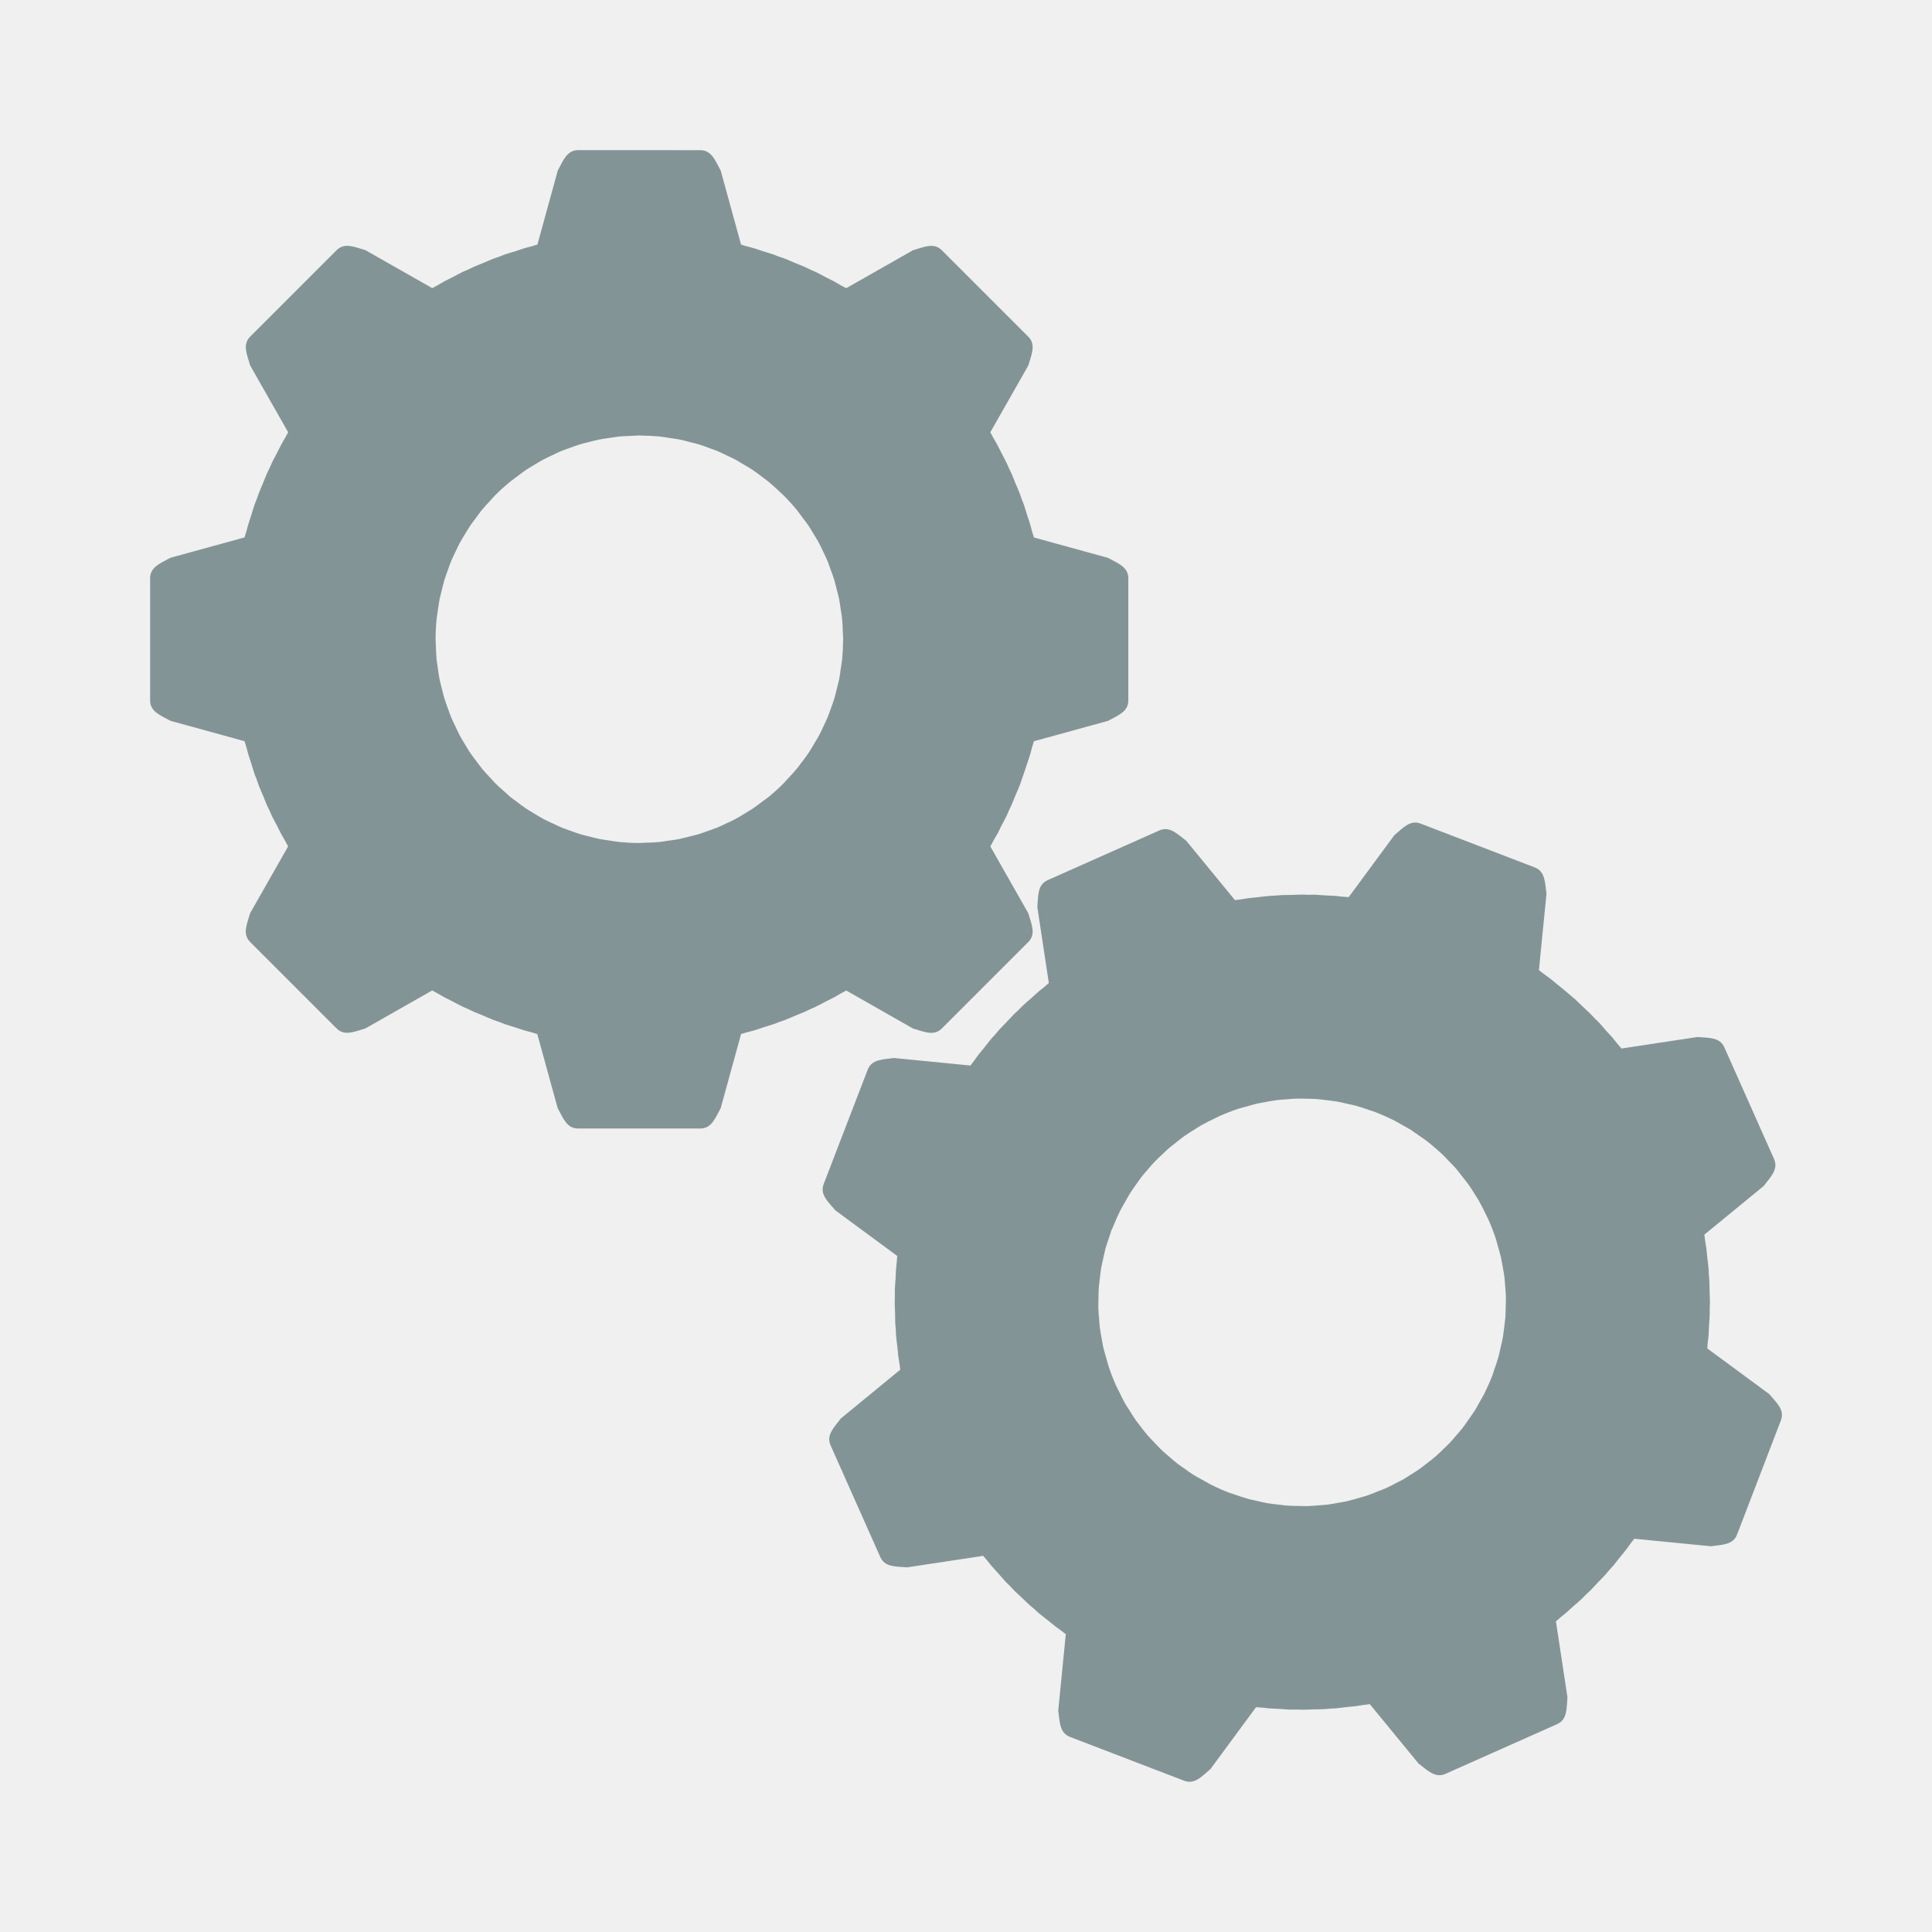
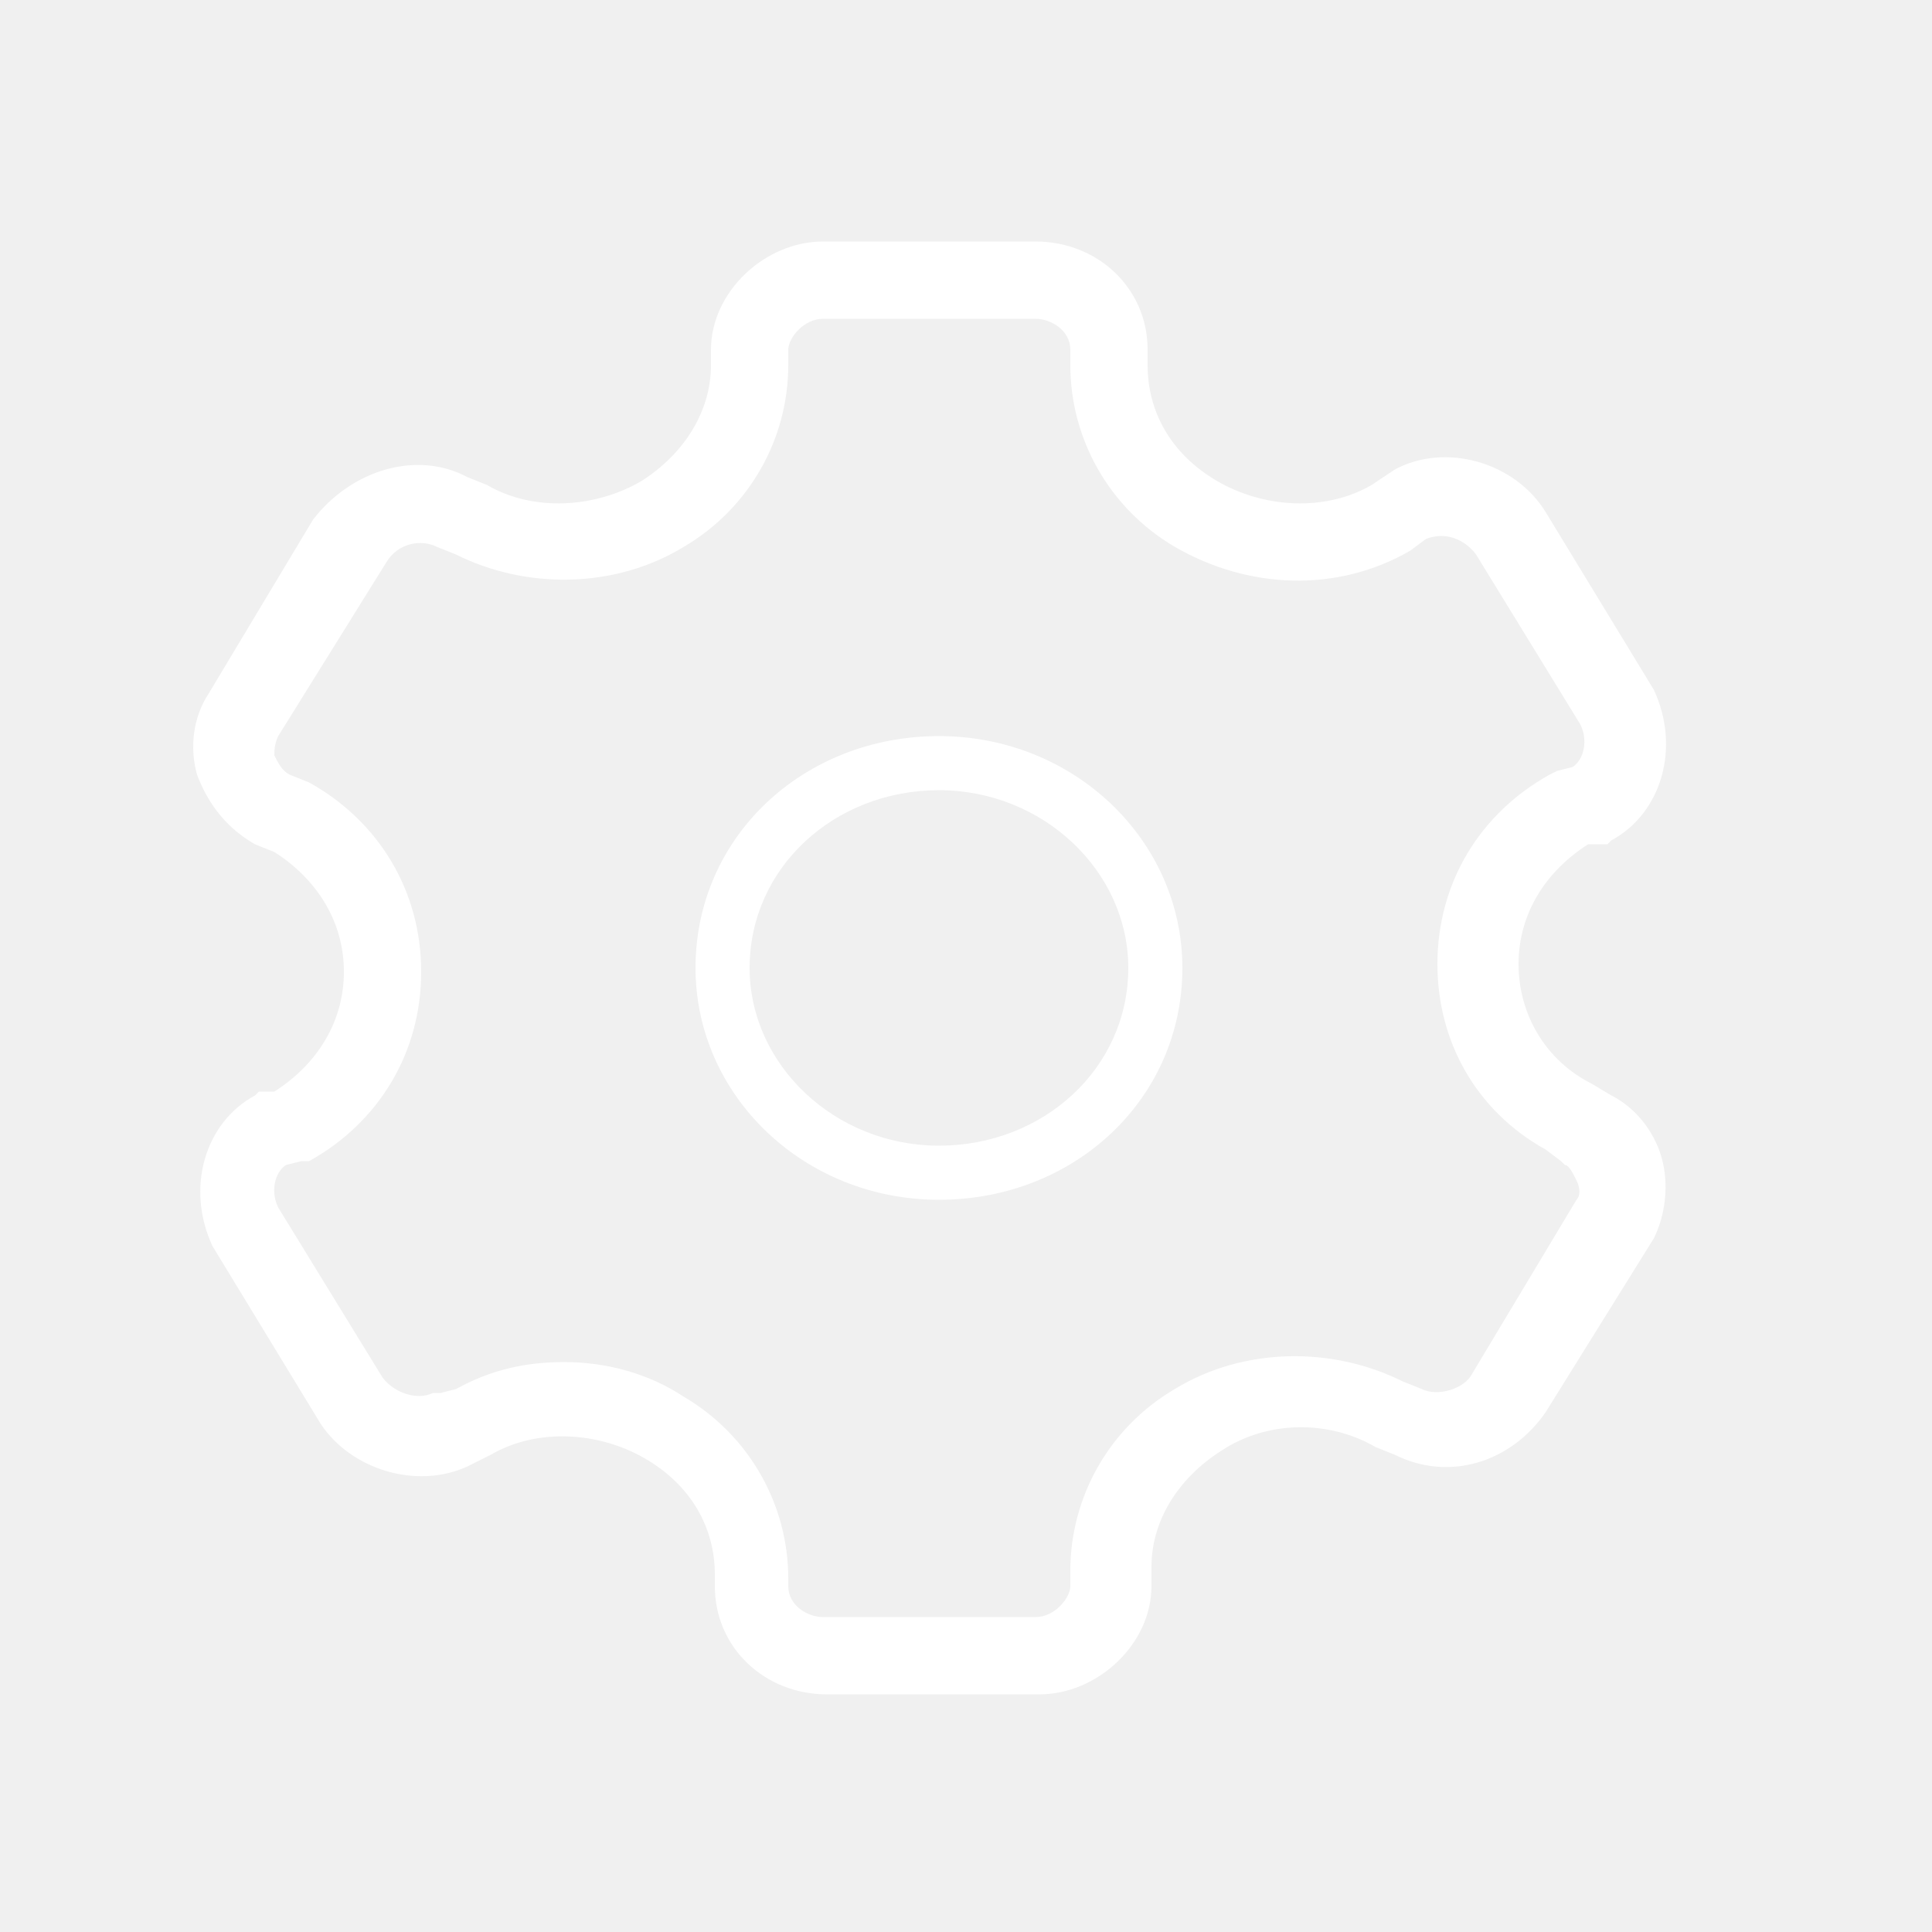
- <svg xmlns="http://www.w3.org/2000/svg" version="1.1" id="svg2" x="0px" y="0px" width="64px" height="64px" viewBox="0 128 64 64" enable-background="new 0 128 64 64" xml:space="preserve">
-   <defs id="defs6" />
-   <g id="g873" transform="translate(1.384349,0.4253229)">
-     <path id="path831" style="opacity:0.998;fill:#839496;fill-opacity:1;stroke-width:2;stroke-linejoin:round;stroke-opacity:0.996;stop-color:#000000" d="m 17.768,132.548 c -0.374,0 -0.495,0.347 -0.675,0.675 l -0.675,2.453 c -0.071,0.018 -0.139,0.044 -0.21,0.063 -0.068,0.019 -0.137,0.034 -0.206,0.054 -0.104,0.03 -0.204,0.069 -0.307,0.102 -0.118,0.038 -0.239,0.069 -0.356,0.109 -0.066,0.023 -0.129,0.052 -0.195,0.076 -0.062,0.023 -0.124,0.041 -0.186,0.065 -0.114,0.044 -0.226,0.097 -0.339,0.144 -0.101,0.042 -0.205,0.078 -0.305,0.123 -0.073,0.033 -0.144,0.07 -0.216,0.104 -0.001,5.8e-4 -0.003,7.4e-4 -0.004,0.001 -0.051,0.024 -0.103,0.042 -0.153,0.066 -0.118,0.057 -0.233,0.123 -0.349,0.183 -0.085,0.044 -0.173,0.082 -0.257,0.128 -0.084,0.046 -0.165,0.096 -0.248,0.144 -0.05,0.029 -0.102,0.052 -0.152,0.082 l -2.213,-1.258 c -0.359,-0.104 -0.69,-0.264 -0.955,0 l -2.864,2.864 c -0.264,0.264 -0.104,0.596 0,0.955 l 1.258,2.213 c -0.033,0.055 -0.059,0.113 -0.091,0.169 -0.042,0.073 -0.086,0.144 -0.127,0.218 -0.051,0.094 -0.096,0.192 -0.145,0.287 -0.058,0.112 -0.121,0.222 -0.175,0.335 -0.007,0.014 -0.012,0.029 -0.018,0.043 -0.018,0.037 -0.033,0.076 -0.05,0.113 -0.032,0.069 -0.068,0.136 -0.099,0.206 -0.047,0.106 -0.086,0.216 -0.131,0.323 -0.046,0.11 -0.096,0.219 -0.138,0.33 -0.024,0.063 -0.043,0.127 -0.066,0.19 -0.018,0.048 -0.039,0.095 -0.057,0.144 -0.004,0.01 -0.008,0.02 -0.012,0.03 -0.042,0.119 -0.075,0.241 -0.113,0.361 -0.034,0.107 -0.073,0.213 -0.104,0.32 -0.021,0.07 -0.037,0.141 -0.057,0.211 -0.019,0.068 -0.043,0.134 -0.061,0.203 l -2.453,0.674 c -0.328,0.181 -0.675,0.302 -0.675,0.676 v 4.051 c -1.4e-6,0.374 0.347,0.495 0.675,0.675 l 2.453,0.675 c 0.018,0.07 0.044,0.137 0.063,0.207 0.019,0.068 0.034,0.136 0.054,0.204 0.032,0.11 0.071,0.217 0.105,0.326 0.038,0.118 0.07,0.238 0.111,0.355 4.56e-4,0.001 8.78e-4,0.003 0.001,0.004 0.02,0.056 0.046,0.109 0.066,0.165 6.19e-4,0.002 6.75e-4,0.004 0.001,0.005 0.024,0.064 0.043,0.13 0.067,0.194 0.044,0.116 0.097,0.228 0.145,0.343 0.042,0.1 0.077,0.203 0.121,0.302 0.033,0.073 0.07,0.144 0.104,0.216 0.025,0.053 0.044,0.108 0.07,0.161 0.051,0.105 0.11,0.207 0.164,0.311 0.053,0.103 0.102,0.207 0.157,0.309 0.037,0.067 0.077,0.131 0.115,0.198 0.035,0.061 0.063,0.124 0.099,0.185 l -1.258,2.211 c -0.104,0.359 -0.264,0.69 0,0.955 l 2.864,2.864 c 0.264,0.264 0.595,0.104 0.955,0 l 2.211,-1.258 c 0.06,0.035 0.123,0.064 0.183,0.099 0.067,0.038 0.132,0.078 0.199,0.115 0.093,0.051 0.189,0.095 0.284,0.144 0.115,0.059 0.227,0.124 0.343,0.179 0.056,0.027 0.114,0.048 0.17,0.074 0.004,0.002 0.007,0.004 0.011,0.005 0.059,0.027 0.116,0.058 0.175,0.084 0.101,0.045 0.205,0.083 0.307,0.125 0.12,0.05 0.237,0.105 0.357,0.152 0.066,0.025 0.134,0.044 0.2,0.069 0.059,0.022 0.116,0.048 0.175,0.069 0.103,0.036 0.21,0.064 0.314,0.098 0.118,0.038 0.235,0.08 0.353,0.115 0.083,0.024 0.166,0.043 0.249,0.066 0.055,0.015 0.107,0.036 0.162,0.05 l 0.675,2.454 c 0.18,0.328 0.301,0.675 0.675,0.675 h 4.051 c 0.374,0 0.495,-0.347 0.675,-0.675 l 0.675,-2.455 c 0.061,-0.016 0.12,-0.037 0.181,-0.054 0.077,-0.021 0.154,-0.037 0.231,-0.059 0.121,-0.035 0.24,-0.08 0.36,-0.119 0.1,-0.032 0.203,-0.059 0.302,-0.094 0.063,-0.022 0.123,-0.048 0.186,-0.071 0.067,-0.024 0.134,-0.044 0.2,-0.07 0.12,-0.046 0.237,-0.101 0.356,-0.15 0.1,-0.042 0.203,-0.079 0.302,-0.123 0.062,-0.028 0.122,-0.06 0.183,-0.088 0.058,-0.027 0.117,-0.049 0.174,-0.076 0.117,-0.056 0.231,-0.121 0.347,-0.181 0.093,-0.048 0.188,-0.091 0.28,-0.141 0.068,-0.037 0.133,-0.079 0.2,-0.117 0.06,-0.034 0.122,-0.062 0.182,-0.098 l 2.21,1.258 c 0.359,0.104 0.692,0.264 0.956,0 l 2.864,-2.864 c 0.264,-0.264 0.104,-0.595 0,-0.955 l -1.258,-2.213 c 0.037,-0.062 0.067,-0.127 0.103,-0.19 0.034,-0.06 0.071,-0.119 0.104,-0.179 0.01,-0.018 0.022,-0.035 0.032,-0.053 0.044,-0.081 0.079,-0.166 0.121,-0.248 0.059,-0.113 0.123,-0.224 0.178,-0.339 4.26e-4,-8.8e-4 8.78e-4,-0.002 0.001,-0.003 0.028,-0.058 0.05,-0.117 0.076,-0.175 0.027,-0.059 0.058,-0.117 0.084,-0.177 0.047,-0.105 0.088,-0.214 0.132,-0.32 0.046,-0.111 0.097,-0.219 0.14,-0.331 0.029,-0.074 0.051,-0.15 0.078,-0.224 0.061,-0.169 0.118,-0.339 0.173,-0.51 0.032,-0.101 0.069,-0.199 0.099,-0.301 0.025,-0.085 0.045,-0.17 0.069,-0.255 0.016,-0.06 0.038,-0.119 0.054,-0.179 l 2.453,-0.674 c 0.328,-0.18 0.675,-0.301 0.675,-0.675 v -4.051 c 10e-7,-0.374 -0.347,-0.495 -0.675,-0.675 l -2.453,-0.675 c -0.018,-0.07 -0.044,-0.137 -0.063,-0.207 -0.019,-0.068 -0.033,-0.137 -0.053,-0.204 -0.032,-0.11 -0.072,-0.217 -0.107,-0.326 -0.038,-0.119 -0.071,-0.241 -0.112,-0.359 -0.02,-0.056 -0.046,-0.109 -0.066,-0.165 -0.024,-0.066 -0.043,-0.133 -0.069,-0.199 -0.045,-0.117 -0.098,-0.231 -0.146,-0.347 -0.041,-0.099 -0.077,-0.2 -0.12,-0.298 -0.033,-0.074 -0.07,-0.145 -0.104,-0.218 -0.024,-0.051 -0.043,-0.102 -0.067,-0.153 -0.054,-0.111 -0.115,-0.219 -0.171,-0.33 -0.05,-0.097 -0.096,-0.195 -0.148,-0.29 -0.041,-0.075 -0.085,-0.147 -0.127,-0.22 -0.032,-0.056 -0.058,-0.113 -0.091,-0.169 l 1.258,-2.211 c 0.104,-0.359 0.264,-0.69 0,-0.955 l -2.864,-2.864 c -0.264,-0.264 -0.595,-0.104 -0.955,0 l -2.213,1.258 c -0.059,-0.035 -0.12,-0.063 -0.179,-0.096 -0.067,-0.038 -0.132,-0.08 -0.2,-0.117 -0.101,-0.056 -0.207,-0.104 -0.31,-0.157 -0.104,-0.053 -0.206,-0.113 -0.311,-0.164 -0.06,-0.029 -0.121,-0.051 -0.181,-0.079 -0.057,-0.026 -0.111,-0.056 -0.169,-0.082 -0.12,-0.054 -0.243,-0.1 -0.365,-0.15 -0.096,-0.04 -0.19,-0.085 -0.287,-0.123 -0.083,-0.032 -0.168,-0.058 -0.252,-0.088 -0.034,-0.012 -0.066,-0.028 -0.1,-0.04 -0.011,-0.004 -0.021,-0.009 -0.032,-0.013 -8.77e-4,-3.2e-4 -0.002,-0.001 -0.003,-0.001 -0.117,-0.041 -0.237,-0.073 -0.355,-0.111 -0.102,-0.033 -0.203,-0.071 -0.306,-0.102 -0.086,-0.025 -0.172,-0.045 -0.258,-0.069 -0.059,-0.016 -0.116,-0.037 -0.175,-0.053 l -0.674,-2.453 c -0.18,-0.327 -0.301,-0.675 -0.675,-0.675 z m 2.012,9.452 a 6.751,6.751 0 0 1 0.013,0 c 0.035,0 0.069,0.005 0.104,0.005 0.186,0.003 0.37,0.01 0.553,0.028 0.001,1.2e-4 0.003,-1.3e-4 0.004,0 0.124,0.012 0.247,0.035 0.371,0.054 0.019,0.003 0.038,0.005 0.057,0.008 0.078,0.013 0.157,0.022 0.233,0.037 0.124,0.025 0.246,0.058 0.369,0.09 0.01,0.003 0.02,0.005 0.03,0.008 0.074,0.019 0.15,0.035 0.223,0.057 0.002,5.2e-4 0.004,8.1e-4 0.005,0.001 0.001,4e-4 0.003,9.4e-4 0.004,0.001 0.124,0.037 0.247,0.084 0.369,0.129 0.01,0.004 0.019,0.007 0.029,0.011 0.071,0.027 0.145,0.049 0.215,0.078 8.78e-4,3.7e-4 0.002,9.4e-4 0.003,0.001 0.005,0.002 0.01,0.005 0.015,0.007 0.108,0.045 0.214,0.098 0.32,0.149 0.016,0.008 0.033,0.016 0.049,0.024 0.075,0.036 0.151,0.069 0.224,0.108 0.001,6.6e-4 0.003,6.7e-4 0.004,0.001 0.054,0.029 0.105,0.063 0.158,0.094 0.035,0.02 0.069,0.041 0.104,0.062 0.009,0.005 0.019,0.01 0.028,0.016 0.092,0.055 0.186,0.108 0.276,0.167 0.122,0.082 0.24,0.172 0.357,0.262 0.011,0.008 0.022,0.017 0.033,0.025 0.043,0.033 0.088,0.063 0.131,0.098 9.45e-4,8.1e-4 0.002,0.002 0.003,0.003 0.143,0.117 0.281,0.245 0.417,0.376 0.025,0.024 0.053,0.045 0.078,0.07 0.003,0.003 0.006,0.006 0.009,0.009 0.16,0.16 0.309,0.326 0.45,0.497 0.038,0.046 0.071,0.096 0.108,0.144 0.023,0.029 0.044,0.06 0.066,0.09 0.074,0.098 0.15,0.194 0.218,0.295 0.001,0.002 0.003,0.004 0.004,0.007 0.041,0.062 0.077,0.127 0.116,0.19 0.011,0.017 0.021,0.034 0.032,0.051 0.062,0.102 0.126,0.203 0.182,0.307 0.001,0.003 0.003,0.005 0.004,0.008 0.049,0.092 0.092,0.188 0.137,0.282 0.001,0.002 0.002,0.004 0.003,0.007 0.047,0.099 0.096,0.197 0.138,0.298 1.52e-4,3.7e-4 -1.53e-4,9.5e-4 0,0.001 a 6.751,6.751 0 0 1 0.013,0.03 c 0.025,0.06 0.044,0.123 0.067,0.185 0.012,0.032 0.024,0.065 0.036,0.098 0.037,0.104 0.077,0.207 0.109,0.313 0.026,0.086 0.046,0.175 0.069,0.262 0.003,0.011 0.005,0.023 0.008,0.034 0.025,0.099 0.053,0.198 0.074,0.298 0.003,0.016 0.009,0.032 0.012,0.049 8.4e-5,4.2e-4 -8.3e-5,8.8e-4 0,0.001 0.022,0.11 0.035,0.223 0.051,0.335 0.015,0.1 0.035,0.199 0.045,0.299 1.78e-4,0.002 -1.75e-4,0.004 0,0.005 0.016,0.154 0.021,0.312 0.026,0.469 0.002,0.069 0.01,0.135 0.011,0.204 4.8e-5,0.025 -0.002,0.05 -0.003,0.075 -0.002,0.205 -0.012,0.409 -0.032,0.609 -0.011,0.106 -0.031,0.212 -0.046,0.318 -6.52e-4,0.004 -0.002,0.009 -0.003,0.013 -0.015,0.102 -0.026,0.206 -0.046,0.307 -0.014,0.072 -0.035,0.142 -0.051,0.214 -0.013,0.057 -0.028,0.114 -0.042,0.17 -0.022,0.087 -0.041,0.176 -0.067,0.261 -0.033,0.109 -0.074,0.216 -0.112,0.323 -0.037,0.104 -0.073,0.21 -0.115,0.311 -5.31e-4,0.001 -8.1e-4,0.003 -0.001,0.004 -0.017,0.041 -0.038,0.08 -0.055,0.12 -0.024,0.055 -0.051,0.109 -0.076,0.164 -0.047,0.1 -0.092,0.202 -0.144,0.299 -0.002,0.003 -0.003,0.007 -0.005,0.011 -0.032,0.06 -0.071,0.117 -0.105,0.177 -0.029,0.05 -0.058,0.1 -0.088,0.149 -0.048,0.078 -0.093,0.159 -0.144,0.235 -5.42e-4,8.1e-4 -7.43e-4,0.002 -0.001,0.003 -0.082,0.123 -0.173,0.242 -0.264,0.36 -0.036,0.047 -0.068,0.096 -0.105,0.142 -0.002,0.002 -0.005,0.004 -0.007,0.007 -0.114,0.139 -0.238,0.273 -0.364,0.405 -0.032,0.033 -0.059,0.069 -0.091,0.102 -0.003,0.003 -0.006,0.006 -0.009,0.009 -0.159,0.159 -0.323,0.308 -0.493,0.447 0,0 -0.001,0.001 -0.001,0.001 a 6.751,6.751 0 0 1 -0.001,0.001 c -0.002,0.002 -0.004,0.004 -0.007,0.005 -0.049,0.04 -0.102,0.075 -0.152,0.113 -0.008,0.006 -0.016,0.011 -0.024,0.017 -0.026,0.02 -0.054,0.04 -0.08,0.059 -0.087,0.064 -0.172,0.132 -0.261,0.191 -0.098,0.066 -0.201,0.124 -0.302,0.185 -0.087,0.052 -0.171,0.107 -0.26,0.154 -0.003,0.002 -0.006,0.004 -0.009,0.005 -0.089,0.048 -0.182,0.088 -0.273,0.132 -0.005,0.002 -0.01,0.004 -0.015,0.007 -0.001,6e-4 -0.003,7.5e-4 -0.004,0.001 -8.78e-4,4.2e-4 -0.002,8.8e-4 -0.003,0.001 -0.097,0.046 -0.193,0.095 -0.291,0.136 -0.003,0.001 -0.006,0.003 -0.009,0.004 a 6.751,6.751 0 0 1 -0.026,0.01 c -0.086,0.035 -0.176,0.064 -0.264,0.096 -0.005,0.002 -0.01,0.004 -0.015,0.005 -0.047,0.017 -0.095,0.034 -0.142,0.05 -0.061,0.021 -0.122,0.045 -0.183,0.063 -0.071,0.021 -0.143,0.036 -0.215,0.055 -0.011,0.003 -0.023,0.006 -0.034,0.009 -0.093,0.024 -0.187,0.048 -0.281,0.069 -0.037,0.008 -0.073,0.02 -0.111,0.028 -0.002,3.5e-4 -0.004,9.5e-4 -0.005,0.001 -8.1e-4,1.7e-4 -0.002,-1.6e-4 -0.003,0 -0.12,0.024 -0.244,0.038 -0.367,0.055 -0.092,0.013 -0.182,0.03 -0.274,0.04 -0.169,0.017 -0.34,0.022 -0.512,0.026 -0.013,3.1e-4 -0.026,0.002 -0.04,0.003 -0.039,6.6e-4 -0.078,0.005 -0.117,0.005 -0.222,0 -0.442,-0.012 -0.659,-0.033 -0.11,-0.011 -0.22,-0.031 -0.33,-0.048 -0.01,-0.001 -0.02,-0.002 -0.03,-0.004 -0.098,-0.015 -0.198,-0.027 -0.295,-0.046 -8.11e-4,-1.7e-4 -0.002,1.7e-4 -0.003,0 -0.028,-0.006 -0.056,-0.015 -0.084,-0.021 -0.098,-0.021 -0.195,-0.046 -0.291,-0.071 -0.087,-0.022 -0.176,-0.041 -0.261,-0.067 -0.13,-0.039 -0.258,-0.087 -0.386,-0.135 -0.076,-0.028 -0.153,-0.052 -0.228,-0.083 a 6.751,6.751 0 0 1 -0.007,-0.003 c -8.78e-4,-3.8e-4 -0.002,-9.5e-4 -0.003,-10e-4 -8.78e-4,-3.8e-4 -0.002,-9.5e-4 -0.003,-0.001 -0.1,-0.041 -0.197,-0.091 -0.295,-0.137 -0.001,-5.9e-4 -0.003,-7.4e-4 -0.004,-10e-4 -0.099,-0.047 -0.2,-0.091 -0.297,-0.142 -5.14e-4,-2.8e-4 -8.1e-4,-0.001 -0.001,-0.001 -0.003,-0.001 -0.005,-0.003 -0.008,-0.004 -0.109,-0.059 -0.215,-0.126 -0.322,-0.191 -0.001,-8.1e-4 -0.003,-0.002 -0.004,-0.003 -0.079,-0.048 -0.16,-0.094 -0.237,-0.145 -0.123,-0.082 -0.242,-0.173 -0.36,-0.264 -7.43e-4,-5.9e-4 -0.002,-7.4e-4 -0.003,-0.001 -0.054,-0.042 -0.112,-0.08 -0.165,-0.124 -0.002,-10e-4 -0.004,-0.003 -0.005,-0.004 -0.042,-0.035 -0.08,-0.075 -0.121,-0.111 -0.126,-0.108 -0.251,-0.217 -0.371,-0.336 -0.057,-0.057 -0.105,-0.117 -0.16,-0.175 -0.098,-0.105 -0.199,-0.209 -0.289,-0.319 0,0 -0.001,-0.001 -0.001,-0.001 -0.002,-0.002 -0.002,-0.005 -0.004,-0.007 -0.038,-0.046 -0.07,-0.096 -0.107,-0.142 -0.009,-0.011 -0.017,-0.022 -0.025,-0.033 -0.09,-0.118 -0.182,-0.237 -0.264,-0.359 -0.051,-0.077 -0.096,-0.158 -0.144,-0.237 -0.062,-0.102 -0.126,-0.203 -0.182,-0.307 -0.001,-0.003 -0.003,-0.005 -0.004,-0.008 -0.05,-0.093 -0.093,-0.191 -0.138,-0.287 -2.53e-4,-5.3e-4 -0.001,-8.1e-4 -0.001,-0.001 -10e-4,-0.002 -0.002,-0.004 -0.003,-0.007 -0.046,-0.097 -0.095,-0.193 -0.136,-0.291 a 6.751,6.751 0 0 1 -0.014,-0.035 c -0.037,-0.091 -0.068,-0.185 -0.102,-0.278 -0.039,-0.108 -0.08,-0.216 -0.113,-0.326 -0.025,-0.082 -0.043,-0.166 -0.065,-0.249 -0.034,-0.132 -0.071,-0.263 -0.098,-0.397 -0.026,-0.134 -0.044,-0.272 -0.062,-0.409 -0.01,-0.075 -0.025,-0.15 -0.033,-0.225 a 6.751,6.751 0 0 1 0,-0.005 6.751,6.751 0 0 1 -0.001,-0.015 c -0.016,-0.165 -0.021,-0.333 -0.025,-0.501 -0.001,-0.048 -0.008,-0.095 -0.008,-0.144 a 6.751,6.751 0 0 1 0,-0.013 c 0,-0.223 0.012,-0.443 0.033,-0.661 a 6.751,6.751 0 0 1 0.001,-0.017 c 0.003,-0.03 0.01,-0.059 0.013,-0.088 0.01,-0.086 0.025,-0.172 0.038,-0.258 0.015,-0.095 0.025,-0.192 0.044,-0.286 1.65e-4,-8.1e-4 -1.65e-4,-0.002 0,-0.003 0.022,-0.112 0.054,-0.223 0.082,-0.334 0.026,-0.105 0.049,-0.212 0.08,-0.315 2.77e-4,-9.4e-4 10e-4,-0.002 0.001,-0.003 0.032,-0.104 0.071,-0.206 0.108,-0.309 1.39e-4,-3.9e-4 -1.4e-4,-9.4e-4 0,-0.001 0.034,-0.096 0.067,-0.193 0.105,-0.287 a 6.751,6.751 0 0 1 0.009,-0.025 6.751,6.751 0 0 1 0.001,-0.003 c 0.045,-0.108 0.097,-0.212 0.148,-0.318 0.003,-0.005 0.005,-0.011 0.008,-0.016 0.039,-0.081 0.074,-0.163 0.116,-0.241 a 6.751,6.751 0 0 1 0.003,-0.005 c 0.002,-0.004 0.004,-0.008 0.007,-0.012 0.065,-0.122 0.139,-0.241 0.212,-0.36 0.021,-0.033 0.041,-0.067 0.062,-0.1 0.02,-0.031 0.037,-0.064 0.058,-0.095 0.074,-0.111 0.157,-0.218 0.239,-0.326 0.053,-0.071 0.102,-0.145 0.158,-0.214 0.001,-0.002 0.003,-0.004 0.004,-0.005 0.003,-0.004 0.007,-0.008 0.011,-0.012 0.084,-0.102 0.178,-0.198 0.269,-0.297 0.057,-0.061 0.108,-0.124 0.167,-0.183 0.003,-0.003 0.006,-0.006 0.009,-0.009 0.156,-0.156 0.318,-0.301 0.485,-0.438 0.074,-0.06 0.152,-0.114 0.228,-0.171 0.098,-0.074 0.195,-0.151 0.297,-0.219 0.001,-8.8e-4 0.003,-0.002 0.004,-0.003 0.09,-0.06 0.186,-0.114 0.28,-0.17 0.092,-0.055 0.182,-0.113 0.276,-0.164 0.003,-0.002 0.007,-0.003 0.011,-0.005 0.088,-0.047 0.18,-0.087 0.27,-0.131 0.113,-0.054 0.225,-0.111 0.34,-0.158 0.087,-0.036 0.177,-0.064 0.265,-0.096 0.111,-0.041 0.222,-0.083 0.335,-0.117 0.105,-0.032 0.214,-0.057 0.322,-0.084 0.01,-0.003 0.02,-0.005 0.03,-0.008 0.098,-0.024 0.196,-0.051 0.295,-0.071 0.104,-0.021 0.211,-0.034 0.316,-0.05 0.017,-0.002 0.033,-0.006 0.05,-0.008 0.064,-0.009 0.128,-0.02 0.193,-0.028 0.032,-0.004 0.064,-0.01 0.096,-0.013 0.122,-0.012 0.248,-0.014 0.372,-0.02 0.061,-0.003 0.122,-0.008 0.183,-0.009 0.034,-5.8e-4 0.069,-0.005 0.103,-0.005 z" />
-     <path id="path869" style="opacity:0.998;fill:#839496;fill-opacity:1;stroke-width:2;stroke-linejoin:round;stroke-opacity:0.996;stop-color:#000000" d="m 25.901,166.798 c -0.134,0.349 0.147,0.586 0.388,0.872 l 2.048,1.509 c -0.008,0.073 -0.009,0.146 -0.016,0.218 -0.007,0.071 -0.017,0.141 -0.023,0.211 -0.009,0.107 -0.009,0.215 -0.015,0.323 -0.007,0.124 -0.022,0.248 -0.025,0.372 -0.002,0.07 0.003,0.14 0.002,0.21 -8.65e-4,0.066 -0.006,0.131 -0.006,0.197 -1.03e-4,0.122 0.009,0.245 0.013,0.368 0.003,0.109 -3.87e-4,0.219 0.005,0.328 0.004,0.08 0.014,0.159 0.02,0.239 1.3e-4,0.001 10e-7,0.002 -5.01e-4,0.004 0.004,0.056 0.002,0.111 0.007,0.166 0.011,0.131 0.031,0.261 0.046,0.392 0.011,0.095 0.015,0.191 0.027,0.286 0.013,0.095 0.031,0.188 0.045,0.283 0.009,0.057 0.012,0.114 0.022,0.171 l -1.967,1.615 c -0.226,0.298 -0.494,0.55 -0.342,0.891 l 1.647,3.7 c 0.152,0.342 0.519,0.311 0.891,0.342 l 2.517,-0.381 c 0.04,0.05 0.084,0.096 0.125,0.145 0.053,0.065 0.103,0.132 0.158,0.196 0.069,0.082 0.145,0.158 0.216,0.238 0.084,0.094 0.163,0.192 0.25,0.284 0.011,0.012 0.023,0.021 0.034,0.033 0.028,0.03 0.059,0.058 0.088,0.087 0.053,0.055 0.103,0.112 0.157,0.166 0.082,0.082 0.171,0.158 0.255,0.238 0.086,0.082 0.17,0.168 0.258,0.247 0.05,0.045 0.103,0.085 0.154,0.13 0.039,0.034 0.075,0.071 0.114,0.104 0.008,0.006 0.016,0.015 0.024,0.022 0.096,0.082 0.198,0.156 0.297,0.235 0.088,0.07 0.172,0.144 0.262,0.212 0.058,0.044 0.118,0.085 0.177,0.129 0.057,0.042 0.11,0.088 0.168,0.129 l -0.25,2.531 c 0.051,0.371 0.04,0.738 0.389,0.872 l 3.782,1.452 c 0.349,0.134 0.587,-0.147 0.872,-0.388 l 1.509,-2.048 c 0.072,0.008 0.144,0.008 0.216,0.015 0.07,0.007 0.14,0.017 0.21,0.023 0.114,0.009 0.228,0.012 0.342,0.018 0.124,0.007 0.247,0.02 0.371,0.024 0.001,-6e-5 0.004,0.001 0.004,-7.8e-4 0.059,0.002 0.118,-0.003 0.178,-0.002 0.002,1.4e-4 0.004,0.001 0.005,-1.8e-4 0.069,9.9e-4 0.136,0.007 0.205,0.007 0.124,1e-4 0.248,-0.009 0.372,-0.013 0.108,-0.003 0.217,6e-4 0.325,-0.005 0.08,-0.004 0.159,-0.014 0.239,-0.02 0.059,-0.004 0.117,-0.003 0.175,-0.008 0.116,-0.01 0.233,-0.029 0.349,-0.041 0.115,-0.013 0.23,-0.021 0.344,-0.036 0.076,-0.01 0.15,-0.025 0.226,-0.036 0.069,-0.011 0.139,-0.015 0.208,-0.026 l 1.614,1.967 c 0.298,0.226 0.55,0.494 0.891,0.342 l 3.7,-1.647 c 0.342,-0.152 0.311,-0.519 0.342,-0.891 l -0.382,-2.515 c 0.055,-0.043 0.104,-0.091 0.158,-0.136 0.059,-0.049 0.12,-0.095 0.178,-0.145 0.081,-0.069 0.157,-0.143 0.236,-0.213 0.096,-0.086 0.197,-0.167 0.29,-0.256 0.045,-0.043 0.085,-0.089 0.13,-0.132 0.003,-0.003 0.006,-0.005 0.008,-0.008 0.047,-0.045 0.096,-0.087 0.142,-0.133 0.078,-0.078 0.151,-0.162 0.227,-0.242 0.089,-0.094 0.183,-0.183 0.27,-0.279 0.047,-0.053 0.089,-0.109 0.136,-0.163 0.041,-0.047 0.086,-0.091 0.127,-0.139 0.071,-0.083 0.135,-0.173 0.204,-0.258 0.078,-0.097 0.159,-0.19 0.234,-0.289 0.052,-0.069 0.1,-0.14 0.151,-0.209 0.034,-0.046 0.072,-0.087 0.105,-0.134 l 2.533,0.249 c 0.371,-0.051 0.738,-0.039 0.872,-0.388 l 1.452,-3.782 c 0.134,-0.349 -0.147,-0.587 -0.388,-0.872 l -2.05,-1.51 c 0.007,-0.063 0.008,-0.125 0.014,-0.188 0.008,-0.079 0.021,-0.157 0.027,-0.237 0.01,-0.126 0.011,-0.252 0.018,-0.379 0.006,-0.105 0.018,-0.21 0.021,-0.315 0.002,-0.067 -9.89e-4,-0.133 1.39e-4,-0.199 10e-4,-0.071 0.007,-0.141 0.007,-0.212 3.3e-5,-0.129 -0.009,-0.258 -0.013,-0.386 -0.003,-0.109 -5.48e-4,-0.218 -0.006,-0.326 -0.004,-0.068 -0.012,-0.135 -0.017,-0.203 -0.004,-0.063 -0.004,-0.127 -0.009,-0.19 -0.011,-0.13 -0.03,-0.259 -0.044,-0.389 -0.012,-0.104 -0.018,-0.208 -0.032,-0.312 -0.01,-0.077 -0.026,-0.153 -0.038,-0.229 -0.01,-0.068 -0.014,-0.137 -0.026,-0.205 l 1.966,-1.612 c 0.226,-0.298 0.495,-0.551 0.343,-0.893 l -1.647,-3.7 c -0.152,-0.342 -0.519,-0.311 -0.891,-0.342 l -2.517,0.381 c -0.045,-0.057 -0.095,-0.108 -0.14,-0.164 -0.044,-0.053 -0.085,-0.109 -0.13,-0.162 -0.013,-0.016 -0.024,-0.033 -0.038,-0.048 -0.06,-0.07 -0.127,-0.133 -0.188,-0.202 -0.085,-0.095 -0.165,-0.195 -0.253,-0.288 -6.65e-4,-7.2e-4 -0.002,-0.001 -0.002,-0.002 -0.044,-0.047 -0.092,-0.088 -0.136,-0.134 -0.046,-0.047 -0.088,-0.096 -0.135,-0.142 -0.082,-0.082 -0.168,-0.158 -0.252,-0.238 -0.087,-0.082 -0.17,-0.169 -0.259,-0.249 -0.059,-0.053 -0.122,-0.101 -0.181,-0.153 -0.135,-0.118 -0.274,-0.232 -0.414,-0.344 -0.082,-0.066 -0.161,-0.136 -0.245,-0.2 -0.07,-0.054 -0.142,-0.103 -0.213,-0.155 -0.05,-0.037 -0.097,-0.078 -0.148,-0.115 l 0.25,-2.531 c -0.051,-0.371 -0.039,-0.738 -0.388,-0.872 l -3.782,-1.452 c -0.349,-0.134 -0.586,0.147 -0.872,0.388 l -1.509,2.048 c -0.072,-0.008 -0.144,-0.008 -0.216,-0.015 -0.07,-0.007 -0.139,-0.018 -0.21,-0.024 -0.114,-0.009 -0.228,-0.011 -0.342,-0.017 -0.125,-0.007 -0.25,-0.02 -0.375,-0.024 -0.06,-0.002 -0.118,0.003 -0.177,0.003 -0.07,-0.001 -0.14,-0.007 -0.21,-0.007 -0.125,-9e-5 -0.251,0.009 -0.376,0.012 -0.107,0.003 -0.214,-3.2e-4 -0.321,0.005 -0.081,0.004 -0.16,0.014 -0.24,0.019 -0.056,0.004 -0.111,0.003 -0.167,0.008 -0.123,0.01 -0.246,0.028 -0.369,0.042 -0.108,0.012 -0.216,0.019 -0.324,0.034 -0.084,0.011 -0.167,0.026 -0.251,0.039 -0.063,0.01 -0.127,0.014 -0.19,0.025 l -1.614,-1.967 c -0.298,-0.226 -0.55,-0.494 -0.891,-0.342 l -3.7,1.647 c -0.342,0.152 -0.311,0.519 -0.342,0.891 l 0.381,2.517 c -0.053,0.042 -0.102,0.09 -0.154,0.133 -0.06,0.049 -0.122,0.095 -0.181,0.145 -0.088,0.075 -0.171,0.156 -0.258,0.233 -0.087,0.078 -0.179,0.152 -0.264,0.232 -0.048,0.045 -0.091,0.094 -0.139,0.14 -0.045,0.044 -0.092,0.084 -0.137,0.128 -0.093,0.093 -0.181,0.191 -0.271,0.287 -0.071,0.076 -0.148,0.147 -0.218,0.224 -0.06,0.066 -0.114,0.136 -0.173,0.203 -0.024,0.027 -0.049,0.052 -0.073,0.079 -0.008,0.009 -0.016,0.016 -0.024,0.025 -6.14e-4,7.1e-4 -0.002,10e-4 -0.002,0.002 -0.08,0.094 -0.153,0.195 -0.231,0.291 -0.067,0.084 -0.139,0.164 -0.204,0.249 -0.054,0.071 -0.104,0.145 -0.157,0.217 -0.036,0.049 -0.076,0.095 -0.112,0.145 l -2.531,-0.25 c -0.37,0.051 -0.738,0.04 -0.872,0.389 z m 9.545,1.509 a 6.751,6.751 0 0 1 0.005,-0.012 c 0.012,-0.032 0.03,-0.063 0.042,-0.095 0.069,-0.173 0.142,-0.342 0.224,-0.506 4.63e-4,-9e-4 0.001,-0.003 0.001,-0.004 0.056,-0.111 0.121,-0.218 0.183,-0.327 0.009,-0.017 0.018,-0.034 0.028,-0.05 0.04,-0.068 0.076,-0.138 0.118,-0.205 0.068,-0.107 0.142,-0.209 0.216,-0.313 0.006,-0.008 0.012,-0.017 0.018,-0.025 0.045,-0.062 0.086,-0.127 0.133,-0.188 0.001,-0.001 0.002,-0.003 0.002,-0.004 5.4e-4,-8.4e-4 0.001,-0.002 0.003,-0.003 0.08,-0.103 0.167,-0.2 0.253,-0.298 0.007,-0.008 0.013,-0.016 0.02,-0.023 0.05,-0.057 0.097,-0.117 0.15,-0.173 6.43e-4,-6.8e-4 0.002,-0.001 0.002,-0.002 0.004,-0.004 0.008,-0.008 0.012,-0.011 0.081,-0.085 0.169,-0.165 0.254,-0.246 0.013,-0.012 0.026,-0.025 0.04,-0.037 0.061,-0.057 0.119,-0.116 0.181,-0.171 7.35e-4,-7.2e-4 0.001,-0.002 0.003,-0.003 0.046,-0.04 0.097,-0.075 0.144,-0.114 0.031,-0.025 0.063,-0.05 0.095,-0.075 0.008,-0.007 0.016,-0.014 0.025,-0.02 0.085,-0.066 0.167,-0.135 0.255,-0.197 0.12,-0.085 0.246,-0.162 0.373,-0.24 0.011,-0.007 0.023,-0.015 0.035,-0.022 0.046,-0.028 0.091,-0.06 0.138,-0.087 8.78e-4,-4.8e-4 0.003,-0.002 0.004,-0.001 0.161,-0.092 0.329,-0.175 0.5,-0.254 0.032,-0.015 0.061,-0.034 0.093,-0.048 0.004,-10e-4 0.007,-0.003 0.012,-0.005 0.207,-0.092 0.415,-0.172 0.625,-0.242 0.057,-0.019 0.116,-0.032 0.173,-0.049 0.036,-0.01 0.072,-0.019 0.107,-0.029 0.118,-0.034 0.235,-0.07 0.354,-0.097 0.002,9e-5 0.005,-0.002 0.008,-0.002 0.072,-0.016 0.146,-0.026 0.219,-0.04 0.02,-0.003 0.039,-0.008 0.059,-0.011 0.117,-0.021 0.234,-0.045 0.352,-0.06 0.003,-2.6e-4 0.005,-1e-5 0.009,-4.4e-4 0.104,-0.013 0.208,-0.019 0.313,-0.027 0.002,9e-5 0.004,-7.7e-4 0.007,2e-5 0.109,-0.008 0.219,-0.019 0.328,-0.022 4.06e-4,-1e-5 8.41e-4,4.7e-4 9.38e-4,3.6e-4 a 6.751,6.751 0 0 1 0.033,-0.002 c 0.065,-0.002 0.131,0.003 0.196,0.003 0.035,10e-5 0.069,10e-4 0.104,0.002 0.11,0.002 0.221,0.002 0.331,0.01 0.09,0.006 0.18,0.02 0.27,0.03 0.012,0.002 0.023,0.003 0.035,0.005 0.102,0.012 0.204,0.021 0.305,0.038 0.016,0.002 0.034,0.003 0.05,0.006 4.23e-4,8e-5 7.88e-4,3.9e-4 9.27e-4,3.6e-4 0.111,0.019 0.221,0.047 0.331,0.072 0.098,0.022 0.198,0.039 0.295,0.065 0.002,1.9e-4 0.004,0.001 0.005,0.002 0.15,0.041 0.299,0.092 0.448,0.144 0.065,0.023 0.13,0.039 0.195,0.063 0.023,0.009 0.046,0.02 0.069,0.03 0.191,0.075 0.377,0.157 0.557,0.248 0.095,0.048 0.187,0.105 0.28,0.157 0.003,0.002 0.008,0.005 0.012,0.007 0.09,0.051 0.183,0.099 0.27,0.153 0.062,0.039 0.12,0.084 0.181,0.125 0.048,0.033 0.096,0.066 0.144,0.1 0.073,0.052 0.149,0.102 0.22,0.156 0.09,0.069 0.175,0.146 0.261,0.22 0.084,0.072 0.17,0.143 0.249,0.219 6.87e-4,7.8e-4 0.003,0.002 0.003,0.003 0.032,0.03 0.061,0.064 0.092,0.095 0.043,0.042 0.083,0.086 0.125,0.13 0.077,0.08 0.156,0.158 0.228,0.241 0.002,0.004 0.006,0.005 0.008,0.009 0.045,0.052 0.084,0.109 0.127,0.162 0.036,0.045 0.072,0.09 0.107,0.136 0.056,0.072 0.115,0.144 0.168,0.218 5.59e-4,7.9e-4 0.002,0.002 0.002,0.002 0.085,0.121 0.164,0.248 0.242,0.375 0.031,0.05 0.065,0.098 0.095,0.15 9.23e-4,0.003 0.002,0.006 0.004,0.01 0.089,0.156 0.17,0.32 0.248,0.485 0.02,0.041 0.043,0.08 0.062,0.122 0.002,0.004 0.004,0.007 0.005,0.012 0.091,0.205 0.171,0.412 0.241,0.621 0,0 4.1e-4,9.1e-4 4.1e-4,9.1e-4 a 6.751,6.751 0 0 1 4e-4,9.2e-4 c 9.23e-4,0.003 0.002,0.005 0.002,0.008 0.02,0.06 0.033,0.122 0.052,0.182 0.003,0.009 0.005,0.019 0.007,0.028 0.01,0.032 0.018,0.064 0.027,0.096 0.029,0.104 0.061,0.208 0.085,0.312 0.026,0.115 0.044,0.232 0.064,0.348 0.017,0.099 0.038,0.198 0.051,0.298 5.47e-4,0.004 0.002,0.007 0.001,0.01 0.013,0.1 0.017,0.201 0.025,0.302 3.37e-4,0.005 2.14e-4,0.011 0.002,0.016 1.61e-4,0.001 1e-6,0.002 -5.01e-4,0.004 7e-5,9.8e-4 -8.3e-5,0.002 1e-6,0.002 0.008,0.107 0.019,0.214 0.022,0.321 4.2e-4,0.003 7.15e-4,0.006 2.56e-4,0.01 a 6.751,6.751 0 0 1 3.6e-5,0.028 c 0.002,0.093 -0.003,0.187 -0.005,0.281 3.37e-4,0.005 2.14e-4,0.011 -7.27e-4,0.016 -0.001,0.05 -0.002,0.101 -0.004,0.151 -0.003,0.065 -0.002,0.13 -0.007,0.194 -0.005,0.073 -0.017,0.147 -0.025,0.221 -0.001,0.012 -0.003,0.024 -0.004,0.035 -0.011,0.096 -0.022,0.192 -0.037,0.287 -0.006,0.038 -0.007,0.076 -0.014,0.113 -1.67e-4,0.002 -4.6e-4,0.003 -0.001,0.005 -1.36e-4,8.3e-4 -1.67e-4,0.002 -0.001,0.003 -0.021,0.121 -0.052,0.242 -0.08,0.362 -0.021,0.09 -0.037,0.181 -0.061,0.27 -0.045,0.163 -0.101,0.325 -0.159,0.487 -0.004,0.013 -0.007,0.025 -0.011,0.038 -0.013,0.037 -0.023,0.075 -0.037,0.111 -0.08,0.208 -0.17,0.409 -0.267,0.604 -0.05,0.099 -0.108,0.194 -0.162,0.291 -0.005,0.009 -0.009,0.018 -0.015,0.027 -0.049,0.086 -0.096,0.176 -0.149,0.259 -4.58e-4,7e-4 -1.66e-4,0.002 -0.001,0.003 -0.016,0.024 -0.034,0.047 -0.05,0.071 -0.054,0.084 -0.113,0.165 -0.171,0.247 -0.052,0.073 -0.102,0.149 -0.156,0.22 -0.083,0.107 -0.174,0.21 -0.264,0.312 -0.053,0.061 -0.104,0.125 -0.159,0.183 a 6.751,6.751 0 0 1 -0.005,0.006 c -6.58e-4,7e-4 -0.002,0.001 -0.002,0.002 -6.86e-4,6.9e-4 -0.002,0.001 -0.002,0.002 -0.074,0.079 -0.155,0.151 -0.234,0.227 -7.04e-4,7.3e-4 -0.001,0.002 -0.003,0.004 -0.079,0.076 -0.156,0.154 -0.239,0.226 -4.44e-4,3.8e-4 -9.63e-4,2.8e-4 -0.002,0.001 -0.002,0.002 -0.004,0.003 -0.006,0.006 -0.094,0.081 -0.195,0.156 -0.294,0.232 -0.002,0.001 -0.003,0.002 -0.004,0.003 -0.073,0.057 -0.145,0.116 -0.22,0.17 -0.121,0.085 -0.248,0.164 -0.375,0.242 -8.08e-4,4.9e-4 -0.001,0.001 -0.002,0.002 -0.059,0.036 -0.115,0.075 -0.175,0.109 -0.002,0.001 -0.004,0.003 -0.006,0.004 -0.047,0.026 -0.099,0.047 -0.147,0.073 -0.146,0.078 -0.293,0.157 -0.447,0.225 -0.073,0.032 -0.147,0.057 -0.221,0.086 -0.134,0.054 -0.267,0.11 -0.401,0.155 0,0 -0.002,0.001 -0.002,0.001 -0.003,0.002 -0.005,7e-5 -0.008,0.002 -0.056,0.018 -0.114,0.032 -0.171,0.049 -0.013,0.004 -0.027,0.007 -0.04,0.011 -0.142,0.042 -0.286,0.085 -0.429,0.118 -0.09,0.02 -0.182,0.033 -0.273,0.049 -0.117,0.021 -0.235,0.045 -0.352,0.06 -0.003,2.6e-4 -0.005,1e-5 -0.009,4.3e-4 -0.105,0.013 -0.212,0.018 -0.318,0.026 -5.9e-4,5e-5 -8.31e-4,5.8e-4 -0.002,0.001 -0.002,-9e-5 -0.004,7.7e-4 -0.007,-3e-5 -0.107,0.008 -0.214,0.019 -0.321,0.022 a 6.751,6.751 0 0 1 -0.038,7.6e-4 c -0.099,0.002 -0.197,-0.003 -0.296,-0.005 -0.115,-0.002 -0.23,-0.003 -0.345,-0.011 -0.085,-0.006 -0.17,-0.019 -0.256,-0.029 -0.136,-0.015 -0.272,-0.028 -0.406,-0.051 -0.135,-0.024 -0.269,-0.057 -0.404,-0.089 -0.074,-0.018 -0.149,-0.03 -0.222,-0.05 a 6.751,6.751 0 0 1 -0.005,-0.002 6.751,6.751 0 0 1 -0.014,-0.004 c -0.16,-0.044 -0.318,-0.1 -0.477,-0.156 -0.045,-0.016 -0.092,-0.027 -0.137,-0.044 a 6.751,6.751 0 0 1 -0.012,-0.004 c -0.208,-0.08 -0.41,-0.17 -0.605,-0.268 a 6.751,6.751 0 0 1 -0.016,-0.007 c -0.026,-0.014 -0.051,-0.031 -0.077,-0.044 -0.077,-0.041 -0.152,-0.085 -0.228,-0.128 -0.084,-0.047 -0.17,-0.092 -0.252,-0.143 -6.99e-4,-4.4e-4 -0.002,-2e-4 -0.003,-10e-4 -0.097,-0.06 -0.189,-0.13 -0.282,-0.196 -0.089,-0.062 -0.18,-0.122 -0.265,-0.188 -7.86e-4,-5.8e-4 -0.002,-0.002 -0.002,-0.002 -0.086,-0.067 -0.167,-0.14 -0.249,-0.212 -3.03e-4,-2.7e-4 -9.18e-4,-2e-4 -9.19e-4,-3.6e-4 -0.078,-0.067 -0.157,-0.132 -0.231,-0.201 a 6.751,6.751 0 0 1 -0.02,-0.018 6.751,6.751 0 0 1 -0.002,-0.002 c -0.084,-0.08 -0.163,-0.167 -0.244,-0.252 -0.004,-0.004 -0.008,-0.009 -0.013,-0.013 -0.061,-0.065 -0.125,-0.128 -0.184,-0.195 a 6.751,6.751 0 0 1 -0.004,-0.004 c -0.003,-0.003 -0.006,-0.007 -0.009,-0.01 -0.091,-0.105 -0.175,-0.216 -0.26,-0.327 -0.024,-0.031 -0.048,-0.062 -0.071,-0.094 -0.022,-0.03 -0.046,-0.058 -0.068,-0.088 -0.077,-0.109 -0.147,-0.225 -0.218,-0.34 -0.047,-0.075 -0.099,-0.147 -0.143,-0.224 -0.002,-0.002 -0.003,-0.004 -0.003,-0.006 -0.003,-0.004 -0.005,-0.009 -0.007,-0.014 -0.065,-0.115 -0.122,-0.237 -0.181,-0.357 -0.036,-0.075 -0.077,-0.146 -0.111,-0.222 -0.002,-0.004 -0.004,-0.007 -0.005,-0.012 -0.089,-0.201 -0.167,-0.405 -0.235,-0.61 -0.03,-0.09 -0.052,-0.183 -0.078,-0.274 -0.034,-0.118 -0.071,-0.237 -0.098,-0.355 -3.04e-4,-9.6e-4 -5.47e-4,-0.004 -0.002,-0.005 -0.024,-0.106 -0.04,-0.215 -0.059,-0.322 -0.019,-0.105 -0.04,-0.21 -0.054,-0.316 -5.47e-4,-0.004 -3.39e-4,-0.007 -0.001,-0.011 -0.013,-0.099 -0.017,-0.199 -0.025,-0.299 -0.01,-0.125 -0.023,-0.25 -0.026,-0.374 -0.002,-0.094 0.004,-0.188 0.005,-0.282 0.002,-0.118 0.002,-0.237 0.01,-0.355 0.008,-0.11 0.023,-0.22 0.036,-0.331 7.93e-4,-0.01 0.003,-0.021 0.003,-0.031 0.013,-0.1 0.022,-0.202 0.039,-0.301 0.018,-0.105 0.044,-0.209 0.067,-0.313 0.004,-0.016 0.006,-0.033 0.011,-0.05 0.015,-0.063 0.027,-0.127 0.043,-0.19 0.008,-0.031 0.014,-0.063 0.022,-0.095 0.033,-0.119 0.075,-0.236 0.115,-0.354 0.019,-0.058 0.036,-0.116 0.057,-0.174 0.012,-0.032 0.02,-0.066 0.032,-0.098 z" />
-   </g>
+ <svg xmlns="http://www.w3.org/2000/svg" width="50" height="50" viewBox="0 0 50 50" fill="none">
+   <path d="M26.9 43.85H21.4C19.8 43.85 18.5 42.65 18.5 41.05V40.75C18.5 39.55 17.9 38.45 16.7 37.75C15.5 37.05 13.9 36.95 12.7 37.65L12.5 37.75L12.1 37.95C10.8 38.55 9.1 38.05 8.3 36.85L5.5 32.25C4.8 30.75 5.3 29.05 6.6 28.35L6.7 28.25H7.1C8.2 27.55 8.9 26.45 8.9 25.15C8.9 23.85 8.2 22.75 7.1 22.05L6.6 21.85C5.9 21.45 5.4 20.85 5.1 20.05C4.9 19.35 5 18.55 5.4 17.95L8.1 13.45C9.1 12.15 10.8 11.65 12.1 12.35L12.6 12.55C13.8 13.25 15.4 13.15 16.6 12.45C17.7 11.75 18.4 10.65 18.4 9.45V9.05C18.4 7.55 19.8 6.25 21.3 6.25H26.8C28.4 6.25 29.7 7.45 29.7 9.05V9.45C29.7 10.65 30.3 11.75 31.5 12.45C32.7 13.15 34.3 13.25 35.5 12.55L36.1 12.15C37.4 11.45 39.2 11.95 40 13.25L42.8 17.85C43.5 19.35 43 21.05 41.7 21.75L41.6 21.85H41.1C40 22.55 39.3 23.65 39.3 24.95C39.3 26.25 40 27.45 41.2 28.05L41.7 28.35C42.3 28.65 42.8 29.25 43 29.95C43.2 30.65 43.1 31.45 42.8 32.05L40 36.55C39.1 37.85 37.5 38.35 36.1 37.65L35.6 37.45C34.4 36.75 32.8 36.75 31.6 37.55C30.5 38.25 29.8 39.35 29.8 40.55V41.05C29.8 42.55 28.4 43.85 26.9 43.85ZM14.6 35.25C15.7 35.25 16.8 35.55 17.7 36.15C19.4 37.15 20.4 38.95 20.4 40.85V41.05C20.4 41.55 20.9 41.85 21.3 41.85H26.8C27.3 41.85 27.7 41.35 27.7 41.05V40.65C27.7 38.75 28.7 36.95 30.4 35.95C32.2 34.85 34.5 34.85 36.3 35.75L36.8 35.95C37.2 36.15 37.9 35.95 38.1 35.55L40.8 31.05C40.9 30.95 40.9 30.75 40.8 30.55C40.7 30.35 40.6 30.15 40.5 30.15L40.4 30.05L40 29.75C38.2 28.75 37.2 26.95 37.2 24.95C37.2 22.85 38.3 21.05 40.1 20.05L40.3 19.95L40.7 19.85C41 19.65 41.1 19.15 40.9 18.75L38.2 14.35C37.9 13.95 37.4 13.75 36.9 13.95L36.5 14.25C34.6 15.35 32.3 15.25 30.4 14.15C28.7 13.15 27.7 11.35 27.7 9.45V9.05C27.7 8.55 27.2 8.25 26.8 8.25H21.3C20.8 8.25 20.4 8.75 20.4 9.05V9.45C20.4 11.35 19.4 13.15 17.7 14.15C15.9 15.25 13.6 15.25 11.8 14.35L11.3 14.15C10.9 13.95 10.3 14.05 10 14.55L7.2 19.05C7.1 19.25 7.1 19.45 7.1 19.55C7.2 19.75 7.3 19.95 7.5 20.05L8 20.25C9.8 21.25 10.9 23.05 10.9 25.15C10.9 27.25 9.8 29.05 8 30.05H7.8L7.4 30.15C7.1 30.35 7 30.85 7.2 31.25L9.9 35.65C10.2 36.05 10.8 36.25 11.2 36.05H11.4L11.8 35.95C12.7 35.45 13.6 35.25 14.6 35.25Z" fill="white" />
+   <path d="M24.3 31.05C20.8 31.05 18 28.35 18 25.05C18 21.65 20.8 19.05 24.3 19.05C27.8 19.05 30.6 21.75 30.6 25.05C30.6 28.45 27.8 31.05 24.3 31.05ZM24.3 20.45C21.6 20.45 19.4 22.45 19.4 25.05C19.4 27.55 21.6 29.65 24.3 29.65C27 29.65 29.2 27.65 29.2 25.05C29.2 22.55 27 20.45 24.3 20.45Z" fill="white" />
</svg>
